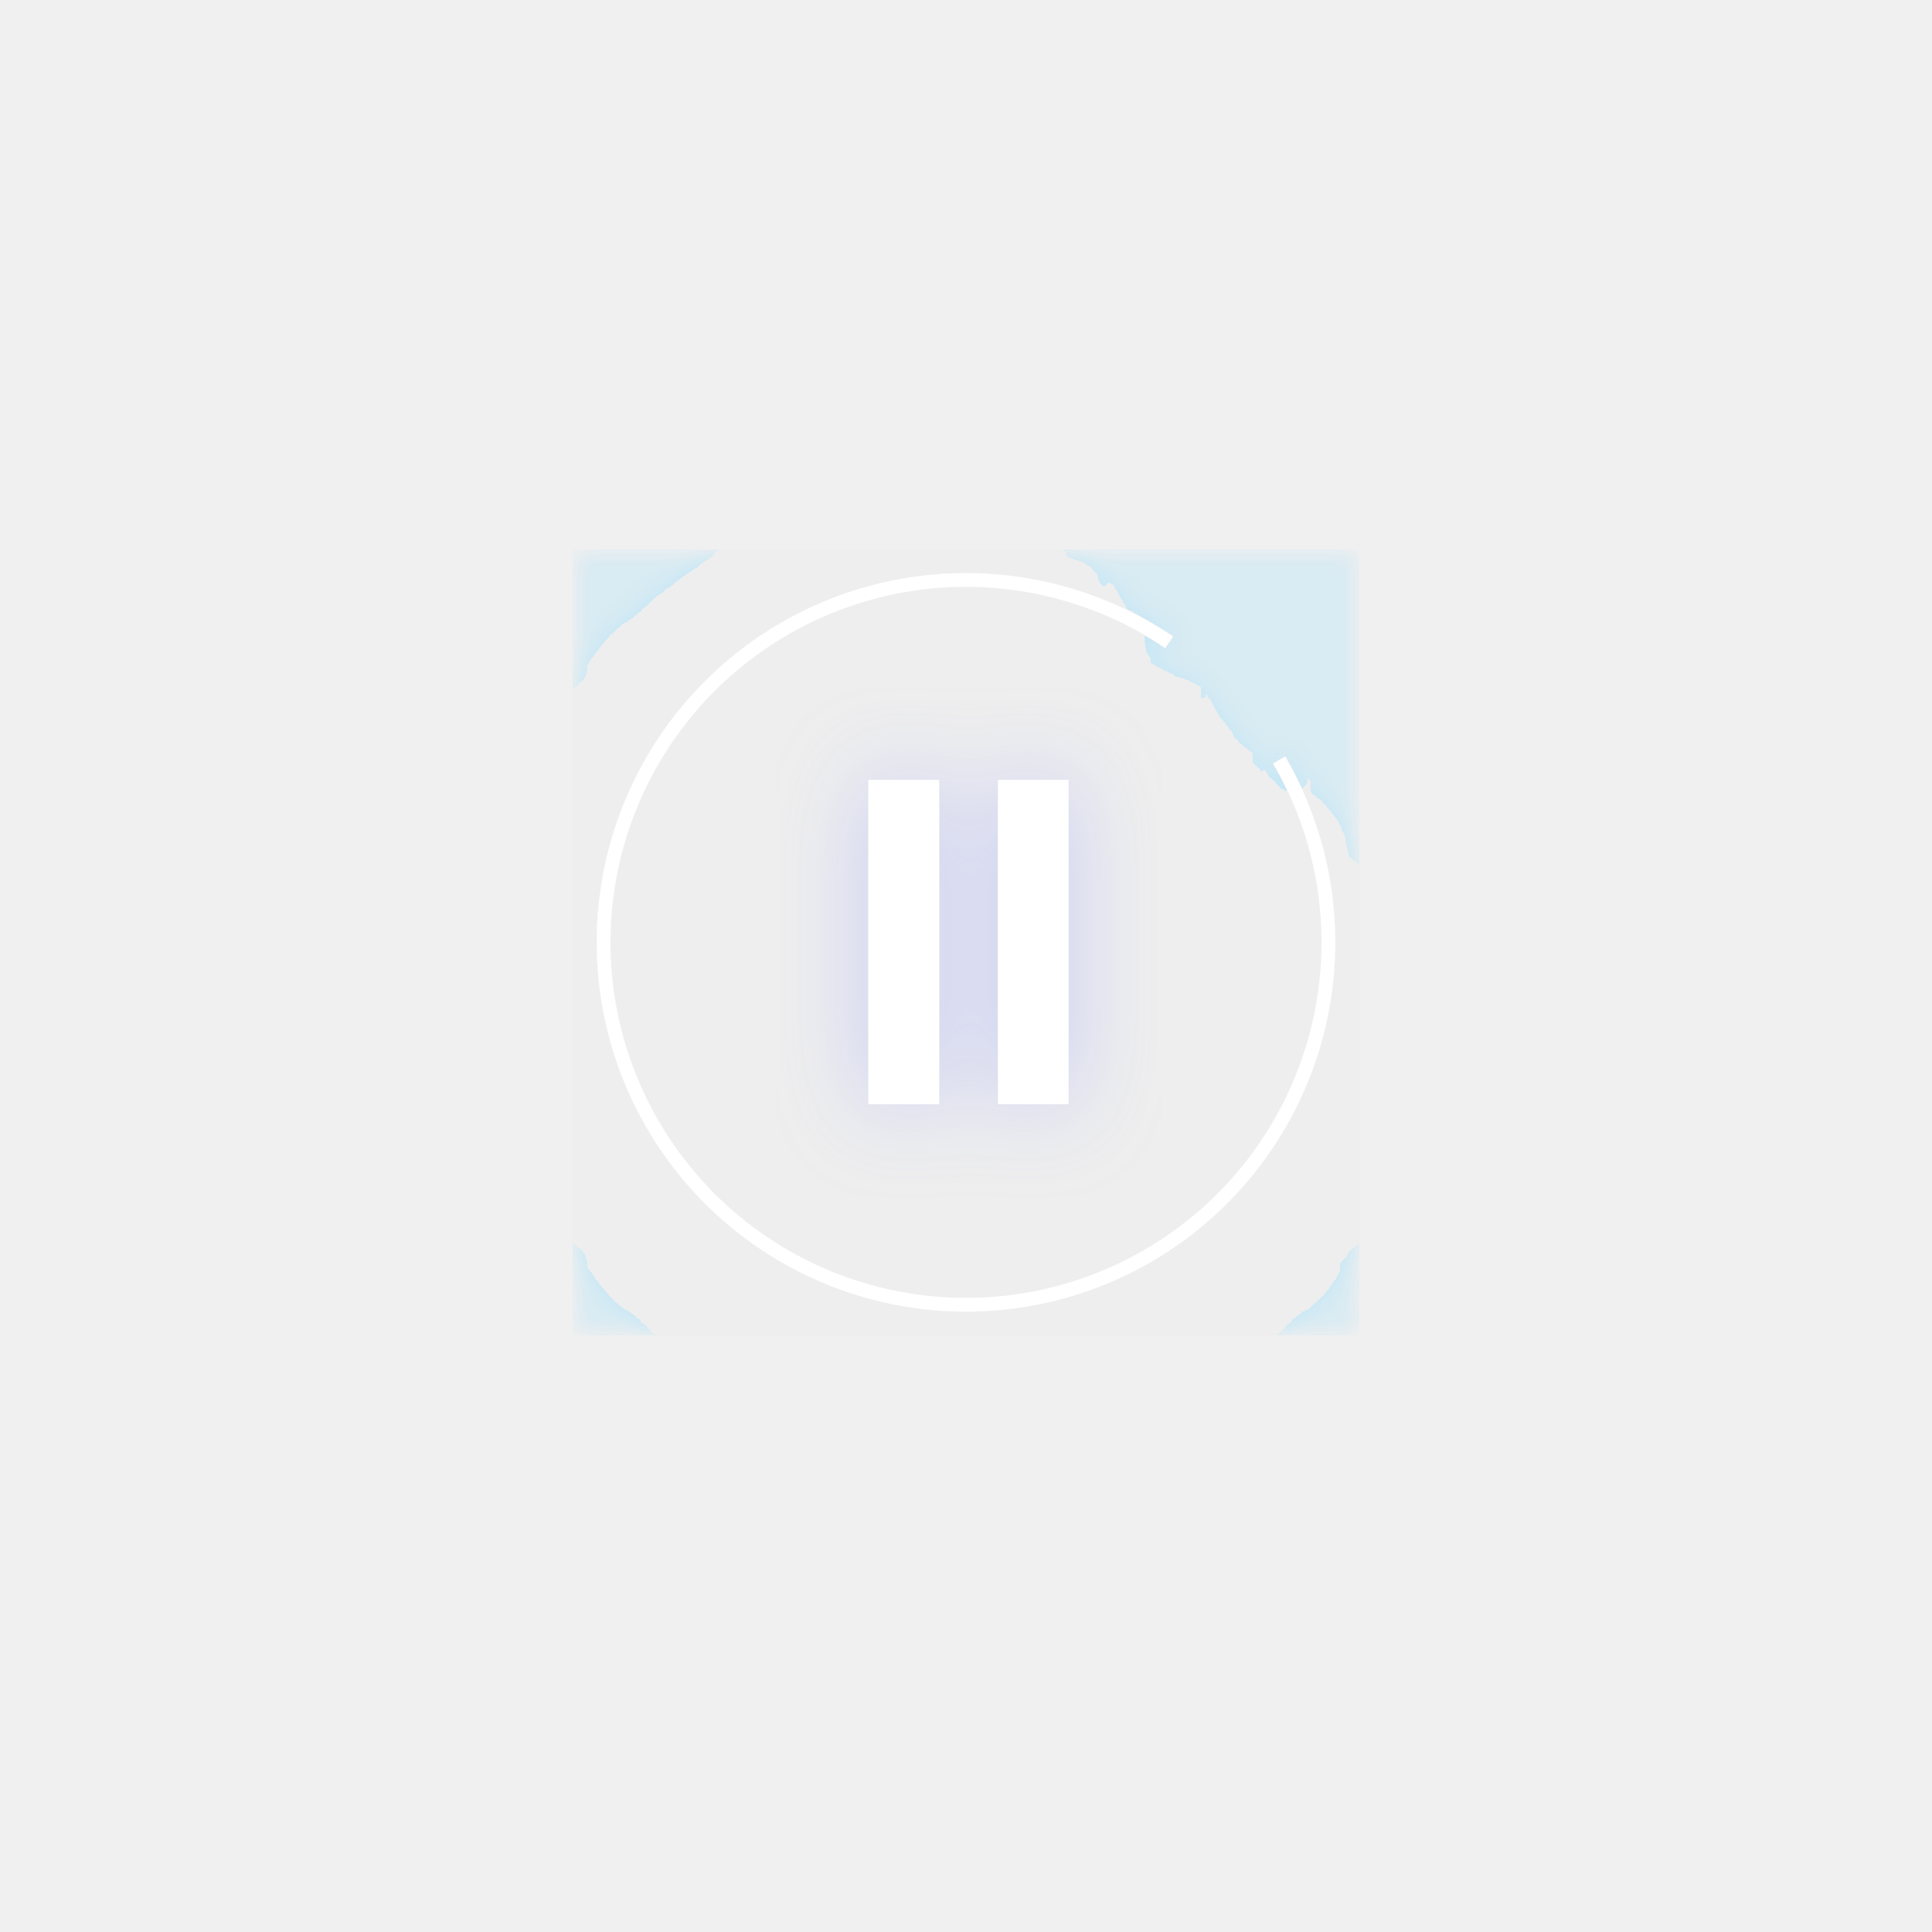
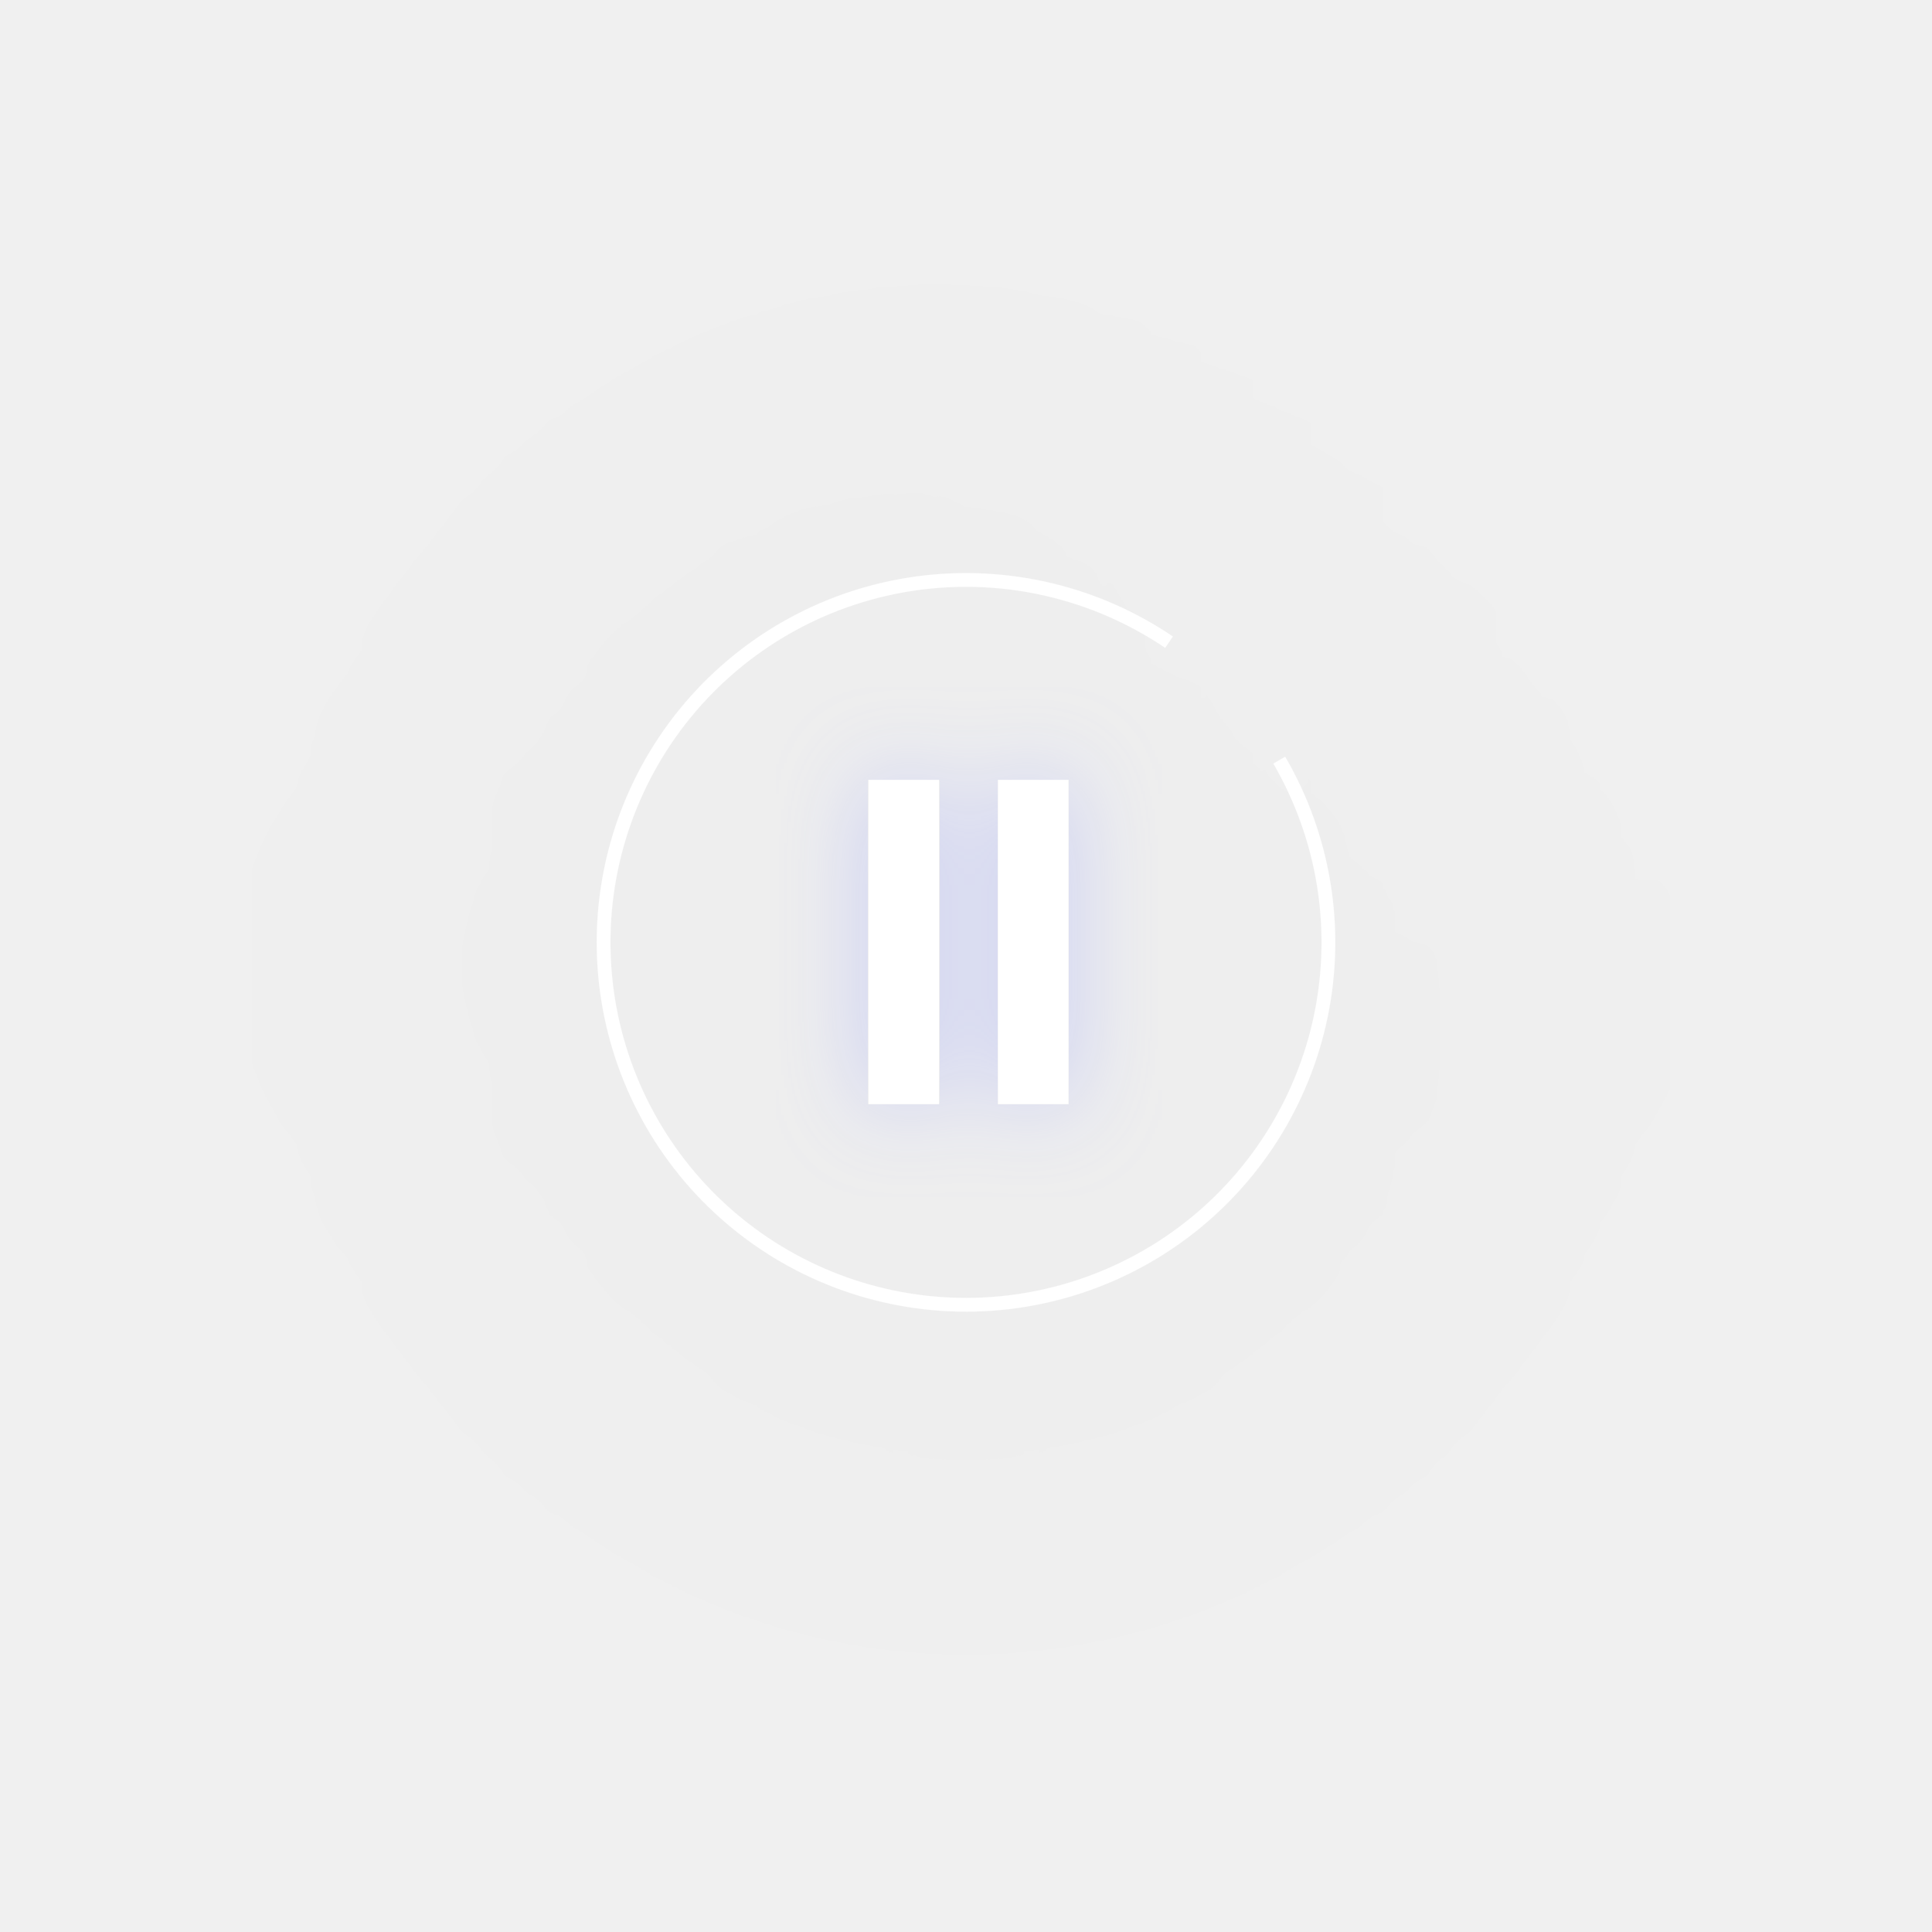
<svg xmlns="http://www.w3.org/2000/svg" width="327" height="327" viewBox="0 0 327 327" fill="none">
-   <g filter="url(#filter0_d_0_5676)">
-     <g filter="url(#filter1_d_0_5676)">
-       <path d="M217.526 128.077C225.25 141.356 227.813 157.016 224.724 172.065C221.635 187.114 213.112 200.499 200.782 209.663C188.451 218.827 173.178 223.129 157.877 221.747C142.576 220.364 128.321 213.395 117.832 202.17C107.344 190.944 101.357 176.249 101.015 160.89C100.674 145.531 106.001 130.584 115.98 118.903C125.959 107.223 139.89 99.626 155.114 97.565C170.338 95.504 185.788 99.122 198.514 107.729L197.214 109.65C184.961 101.363 170.084 97.88 155.425 99.864C140.767 101.849 127.352 109.163 117.744 120.411C108.135 131.658 103.006 146.05 103.335 160.839C103.664 175.627 109.429 189.777 119.528 200.586C129.627 211.394 143.353 218.105 158.086 219.436C172.818 220.767 187.525 216.625 199.398 207.801C211.27 198.977 219.477 186.089 222.451 171.599C225.425 157.108 222.958 142.03 215.52 129.243L217.526 128.077Z" fill="white" />
-     </g>
-     <g filter="url(#filter2_d_0_5676)">
-       <path d="M147 132H158.923V186.878H147V132Z" fill="white" />
-       <path d="M168.923 132H180.846V186.878H168.923V132Z" fill="white" />
-     </g>
+   <g filter="url(#filter0_d_867_2273)">
+     <path d="M217.526 128.077C225.25 141.356 227.813 157.016 224.724 172.065C221.635 187.114 213.112 200.499 200.782 209.663C188.451 218.827 173.178 223.129 157.877 221.747C142.576 220.364 128.321 213.395 117.832 202.17C107.344 190.944 101.357 176.249 101.015 160.89C100.674 145.531 106.001 130.584 115.98 118.903C125.959 107.223 139.89 99.626 155.114 97.565C170.338 95.504 185.788 99.122 198.514 107.729L197.214 109.65C184.961 101.363 170.084 97.88 155.425 99.864C140.767 101.849 127.352 109.163 117.744 120.411C108.135 131.658 103.006 146.05 103.335 160.839C103.664 175.627 109.429 189.777 119.528 200.586C129.627 211.394 143.353 218.105 158.086 219.436C172.818 220.767 187.525 216.625 199.398 207.801C211.27 198.977 219.477 186.089 222.451 171.599C225.425 157.108 222.958 142.03 215.52 129.243L217.526 128.077Z" fill="white" />
+   </g>
+   <g filter="url(#filter1_d_867_2273)">
+     <path d="M147 132H158.923V186.878H147V132Z" fill="white" />
+     <path d="M168.923 132H180.846V186.878H168.923V132Z" fill="white" />
  </g>
  <defs>
-     <filter id="filter0_d_0_5676" x="97" y="93" width="133" height="133" filterUnits="userSpaceOnUse" color-interpolation-filters="sRGB">
-       <feFlood flood-opacity="0" result="BackgroundImageFix" />
-       <feColorMatrix in="SourceAlpha" type="matrix" values="0 0 0 0 0 0 0 0 0 0 0 0 0 0 0 0 0 0 127 0" result="hardAlpha" />
-       <feOffset />
-       <feGaussianBlur stdDeviation="2" />
-       <feComposite in2="hardAlpha" operator="out" />
-       <feColorMatrix type="matrix" values="0 0 0 0 0.588 0 0 0 0 0.876 0 0 0 0 1 0 0 0 1 0" />
-       <feBlend mode="normal" in2="BackgroundImageFix" result="effect1_dropShadow_0_5676" />
-       <feBlend mode="normal" in="SourceGraphic" in2="effect1_dropShadow_0_5676" result="shape" />
-     </filter>
-     <filter id="filter1_d_0_5676" x="0.194" y="0.226" width="326.613" height="326.613" filterUnits="userSpaceOnUse" color-interpolation-filters="sRGB">
+     <filter id="filter0_d_867_2273" x="0.194" y="0.226" width="326.613" height="326.613" filterUnits="userSpaceOnUse" color-interpolation-filters="sRGB">
      <feFlood flood-opacity="0" result="BackgroundImageFix" />
      <feColorMatrix in="SourceAlpha" type="matrix" values="0 0 0 0 0 0 0 0 0 0 0 0 0 0 0 0 0 0 127 0" result="hardAlpha" />
      <feOffset dy="4.032" />
      <feGaussianBlur stdDeviation="50.403" />
      <feComposite in2="hardAlpha" operator="out" />
      <feColorMatrix type="matrix" values="0 0 0 0 0 0 0 0 0 0 0 0 0 0 0 0 0 0 0.25 0" />
-       <feBlend mode="normal" in2="BackgroundImageFix" result="effect1_dropShadow_0_5676" />
-       <feBlend mode="normal" in="SourceGraphic" in2="effect1_dropShadow_0_5676" result="shape" />
+       <feBlend mode="normal" in2="BackgroundImageFix" result="effect1_dropShadow_867_2273" />
+       <feBlend mode="normal" in="SourceGraphic" in2="effect1_dropShadow_867_2273" result="shape" />
    </filter>
-     <filter id="filter2_d_0_5676" x="131.375" y="116.375" width="65.096" height="86.128" filterUnits="userSpaceOnUse" color-interpolation-filters="sRGB">
+     <filter id="filter1_d_867_2273" x="131.375" y="116.375" width="65.096" height="86.128" filterUnits="userSpaceOnUse" color-interpolation-filters="sRGB">
      <feFlood flood-opacity="0" result="BackgroundImageFix" />
      <feColorMatrix in="SourceAlpha" type="matrix" values="0 0 0 0 0 0 0 0 0 0 0 0 0 0 0 0 0 0 127 0" result="hardAlpha" />
      <feOffset />
      <feGaussianBlur stdDeviation="7.812" />
      <feComposite in2="hardAlpha" operator="out" />
      <feColorMatrix type="matrix" values="0 0 0 0 0.525 0 0 0 0 0.574 0 0 0 0 1 0 0 0 0.37 0" />
-       <feBlend mode="normal" in2="BackgroundImageFix" result="effect1_dropShadow_0_5676" />
-       <feBlend mode="normal" in="SourceGraphic" in2="effect1_dropShadow_0_5676" result="shape" />
+       <feBlend mode="normal" in2="BackgroundImageFix" result="effect1_dropShadow_867_2273" />
+       <feBlend mode="normal" in="SourceGraphic" in2="effect1_dropShadow_867_2273" result="shape" />
    </filter>
  </defs>
</svg>
